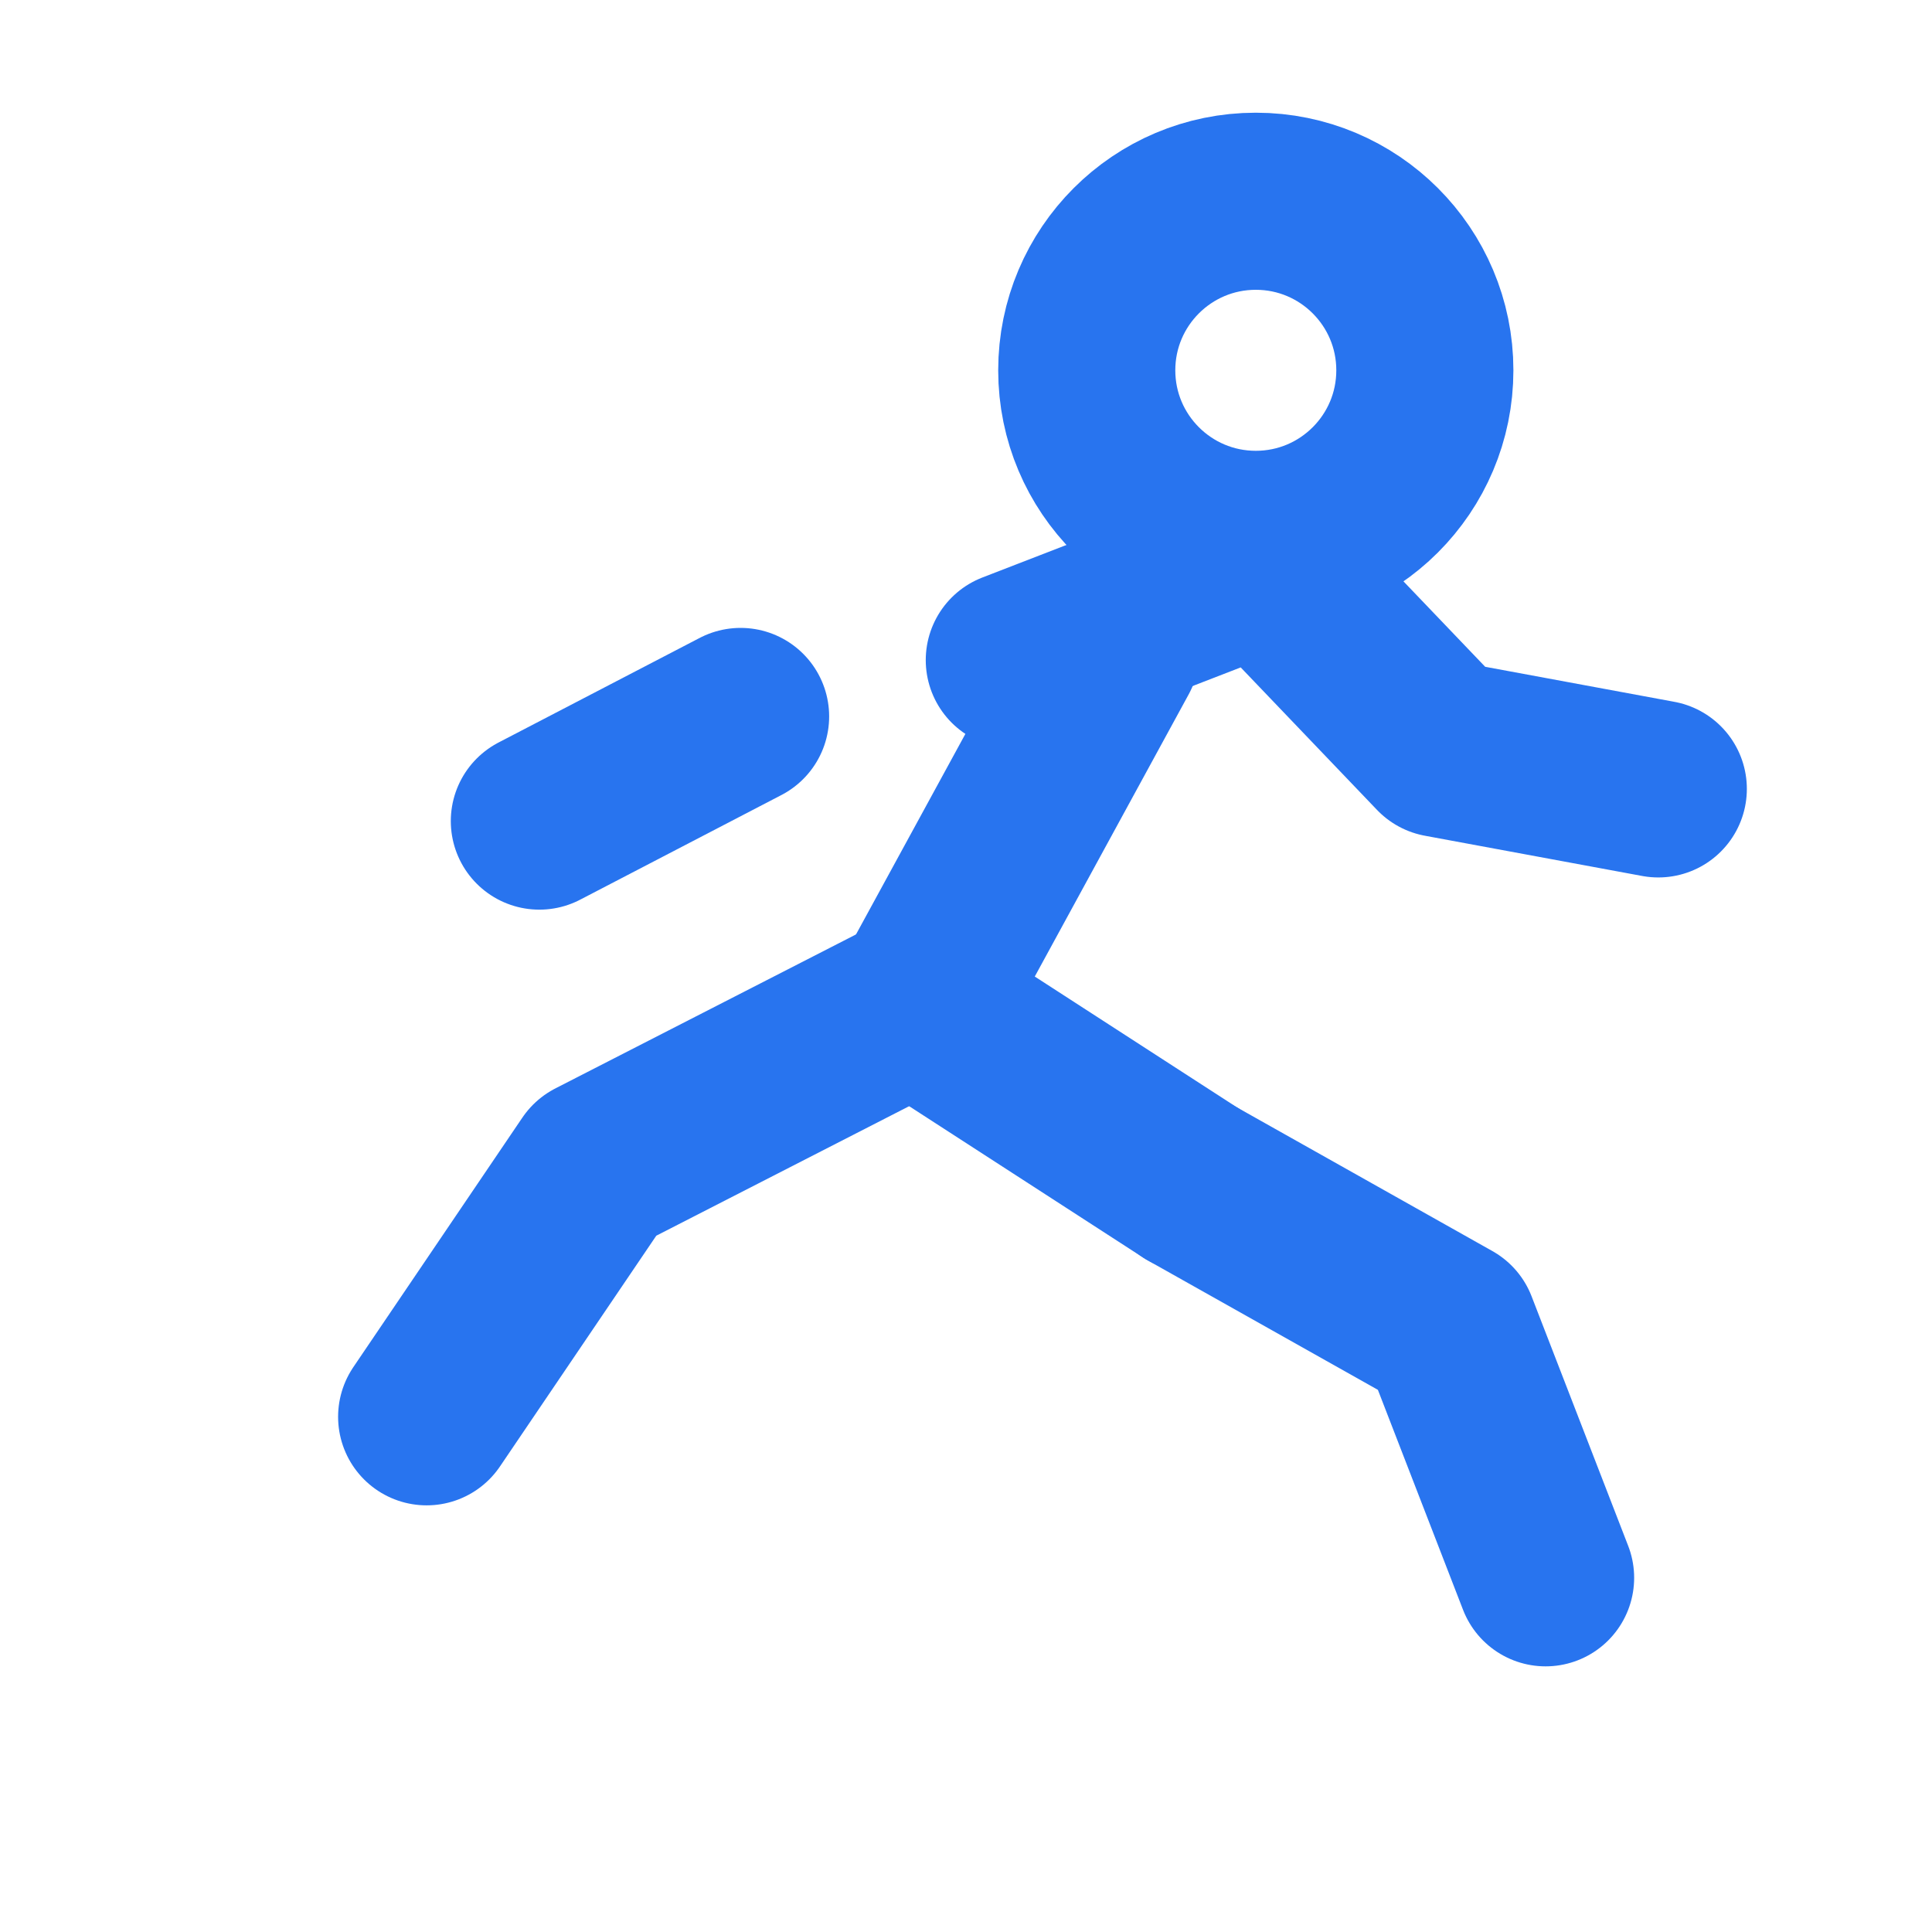
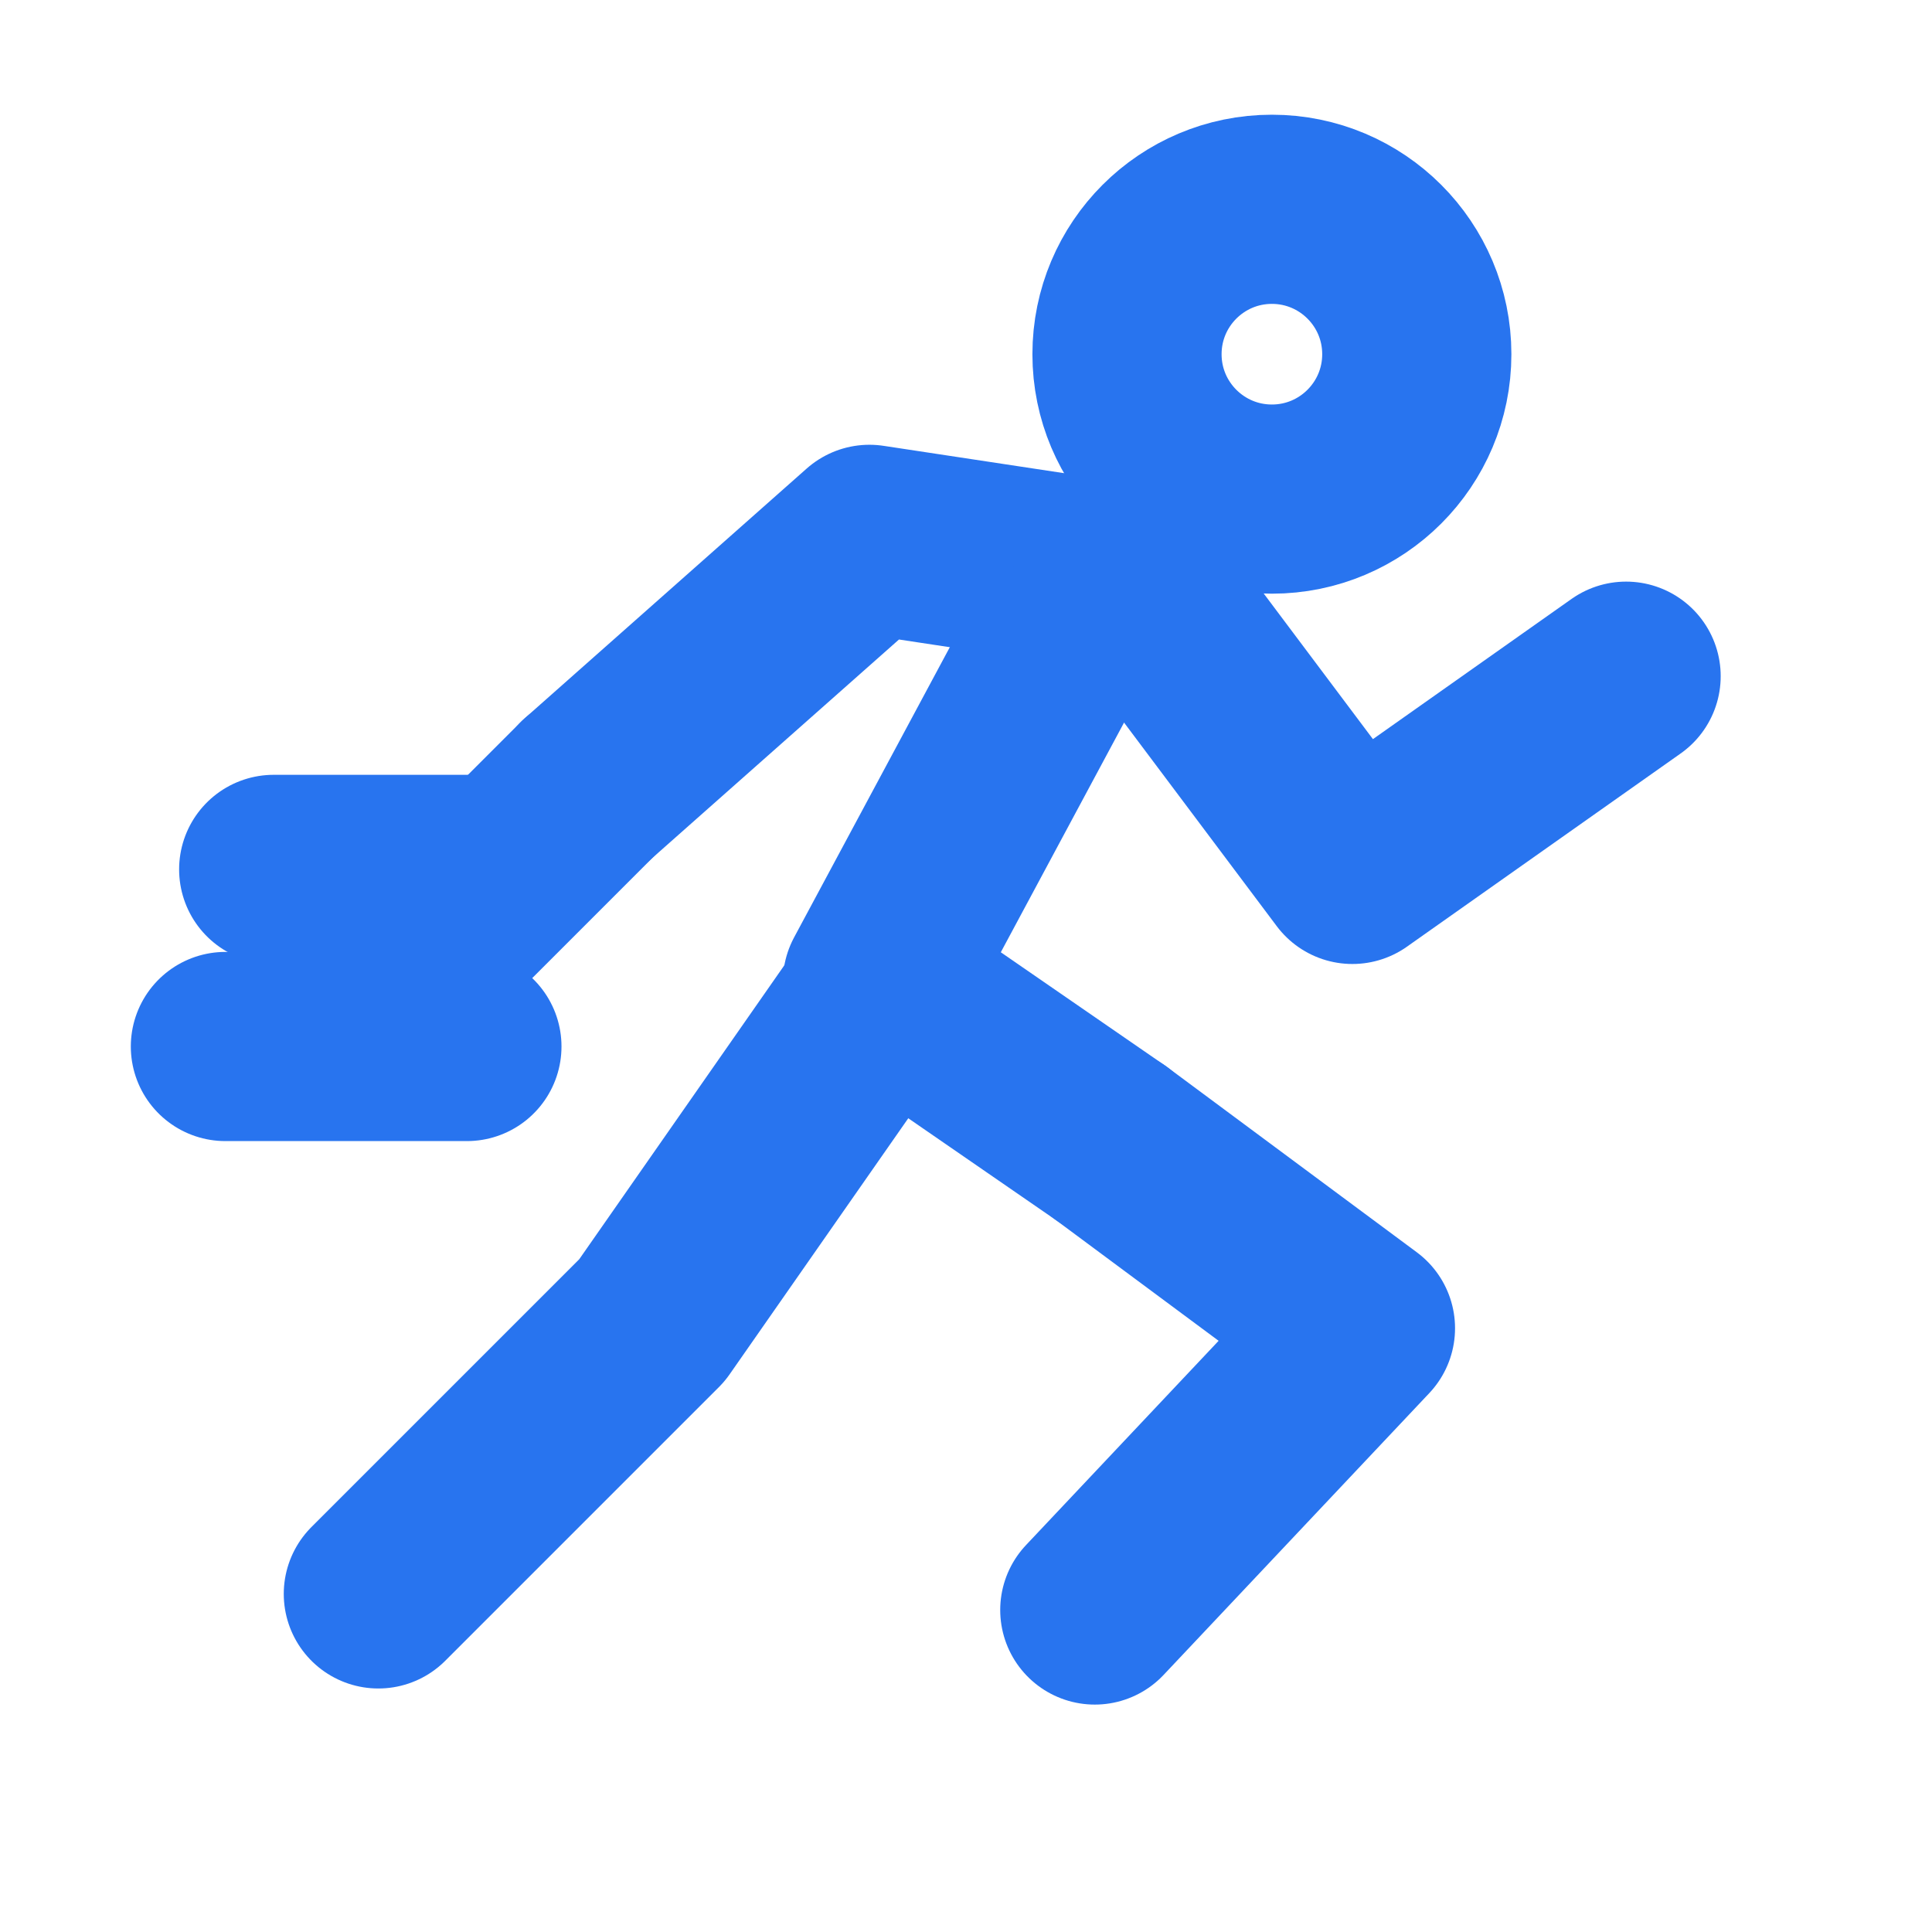
- <svg xmlns="http://www.w3.org/2000/svg" viewBox="0 0 24 24" fill="none" stroke="#2874EF" stroke-width="2.2" stroke-linecap="round" stroke-linejoin="round">
-   <circle cx="15.6" cy="4.6" r="2.1" />
-   <path d="M12.6 8.2l3.1-1.2 2.2 2.3 2.7.5" />
-   <path d="M13.8 8.1l-2.4 4.4 3.4 2.2" />
-   <path d="M11.5 12.4l-4.1 2.1-2.1 3.1" />
-   <path d="M14.8 14.7l3.2 1.8 1.2 3.1" />
-   <path d="M9.2 8.9l-2.5 1.3" />
+ <svg xmlns="http://www.w3.org/2000/svg" viewBox="0 0 24 24" fill="none" stroke="#2874EF" stroke-width="2.35" stroke-linecap="round" stroke-linejoin="round">
+   <circle cx="15.8" cy="4.4" r="1.8" />
+   <path d="M14.1 7.2L10.8 6.7L7.3 9.8" />
+   <path d="M7.3 9.8L5.7 11.4" />
+   <path d="M14.1 7.2L16.8 10.8L20.2 8.4" />
+   <path d="M13.1 8.1L10.9 12.2L13.8 14.2" />
+   <path d="M11.1 12.1L8.1 16.4L4.7 19.8" />
+   <path d="M13.8 14.2L16.9 16.5L13.6 20" />
+   <path d="M3.4 10.8H6.2" />
+   <path d="M2.8 13H5.8" />
</svg>
